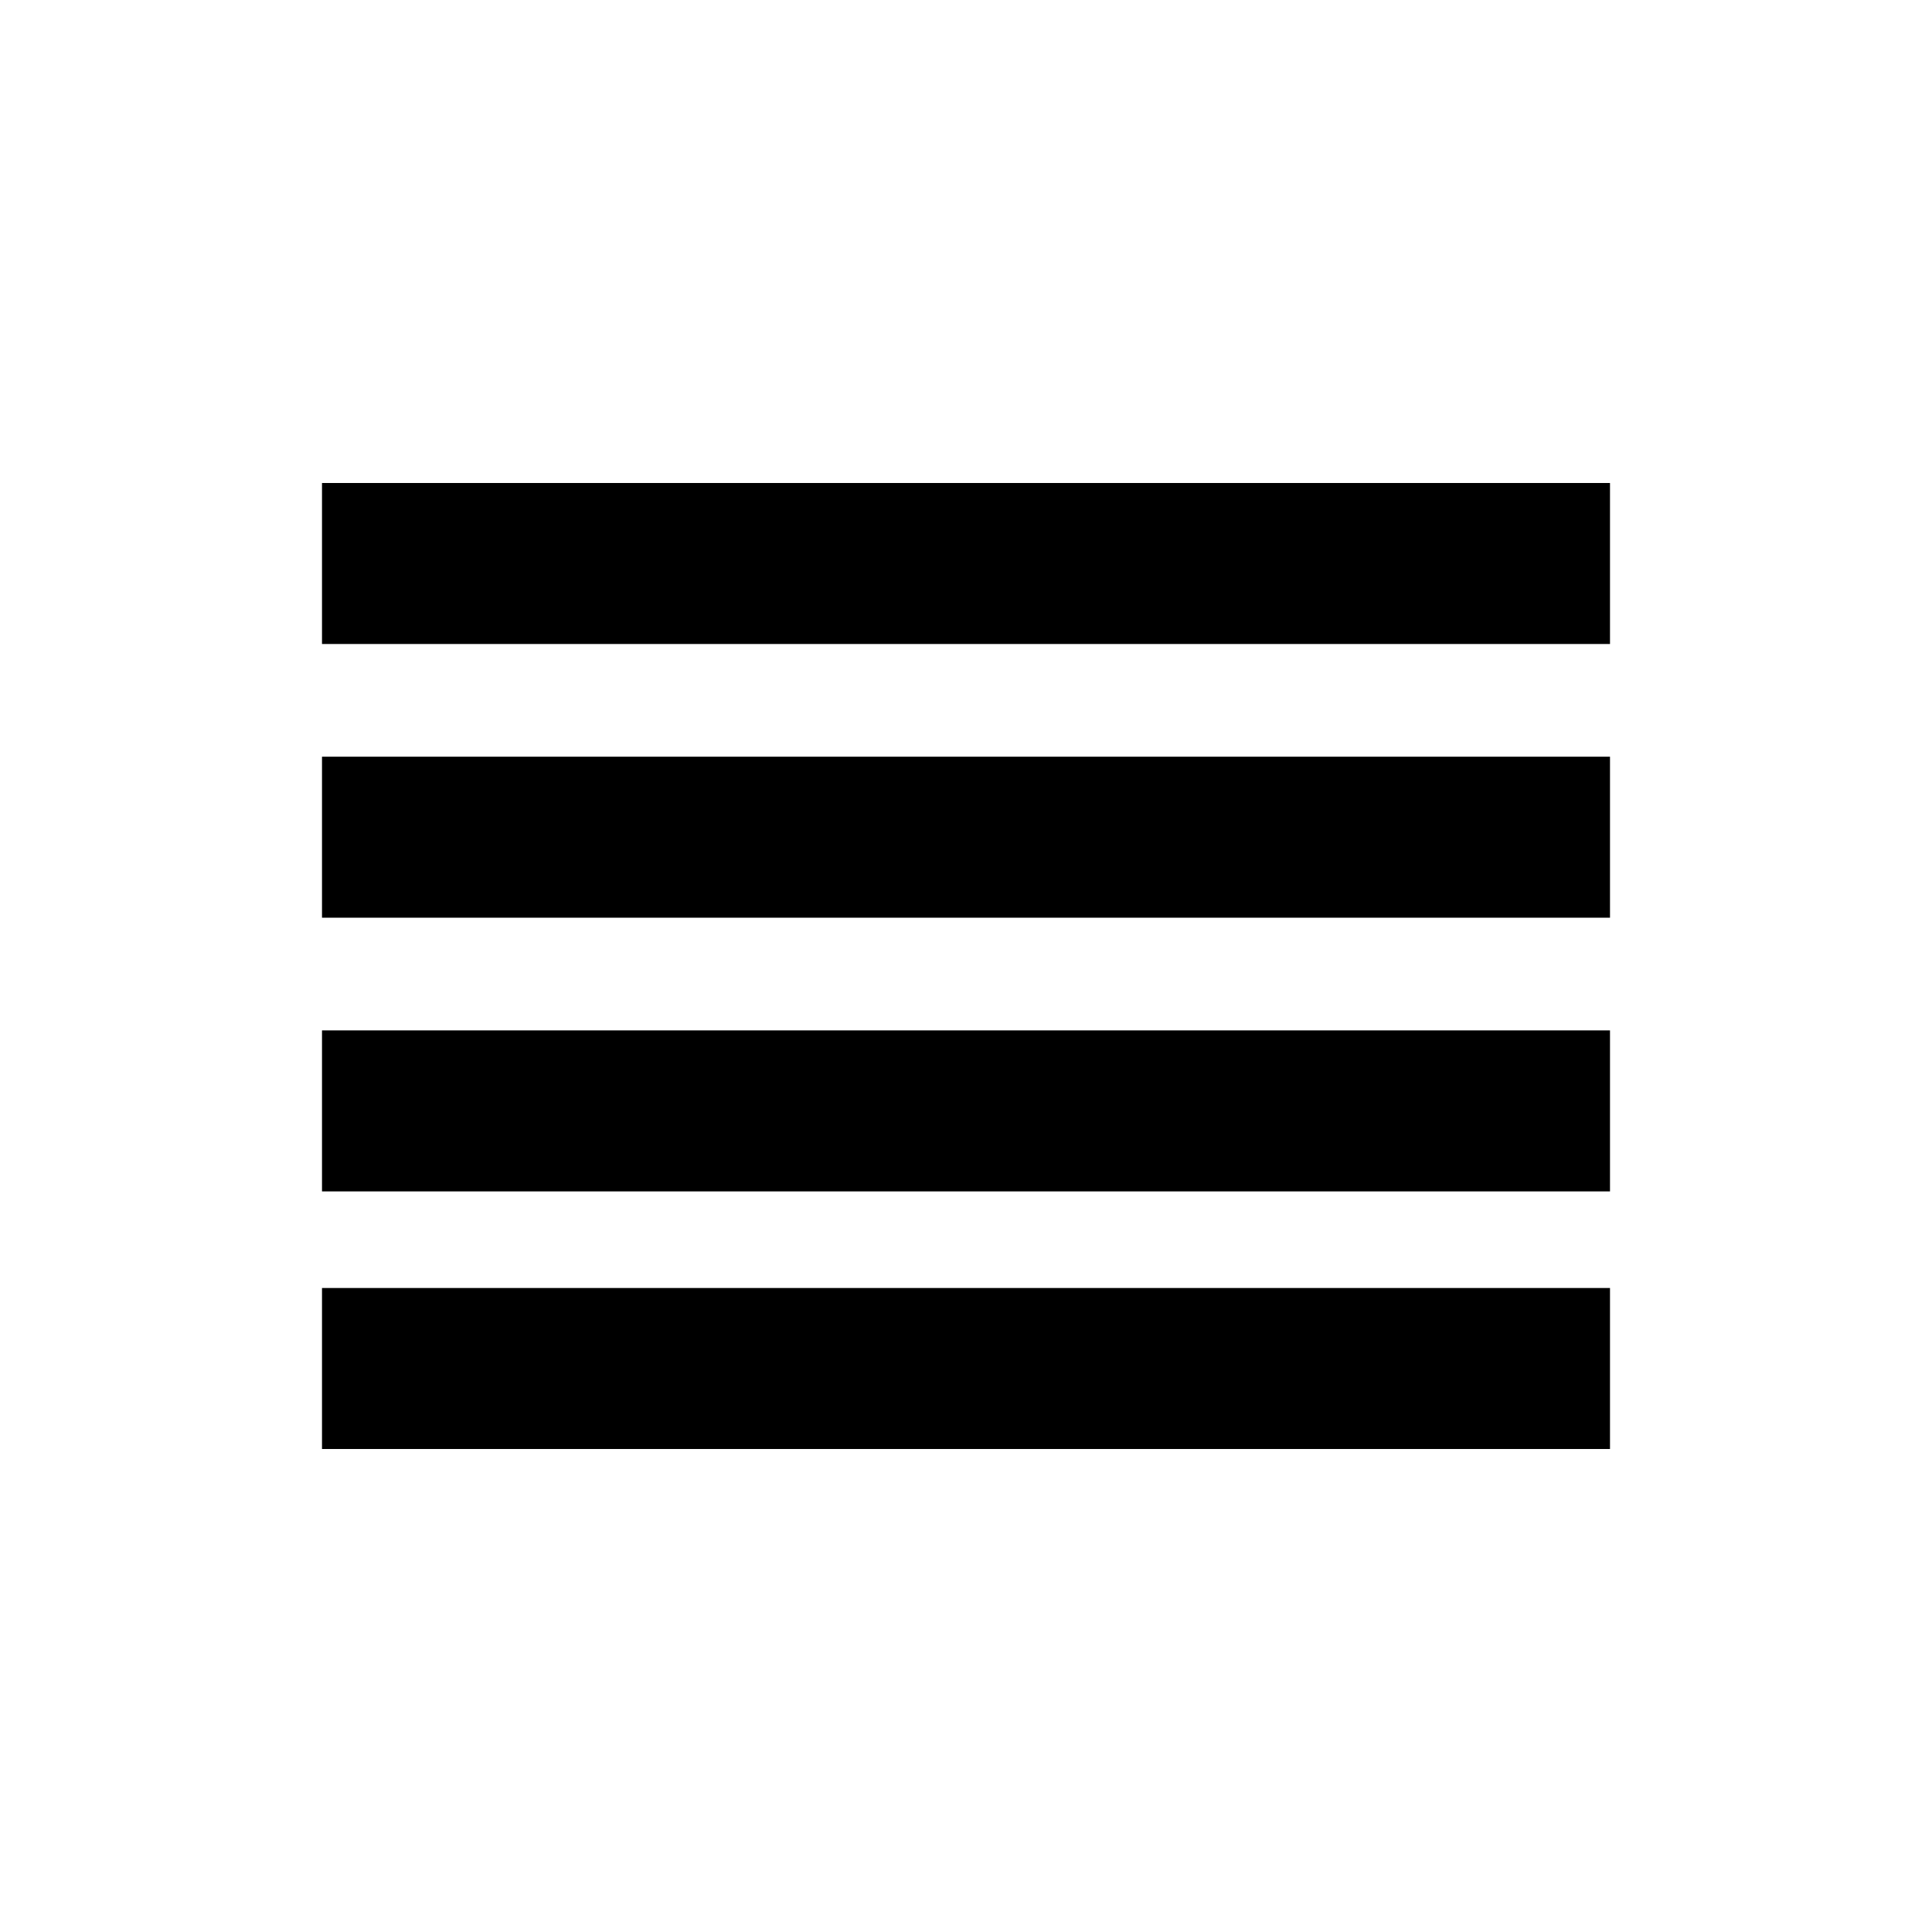
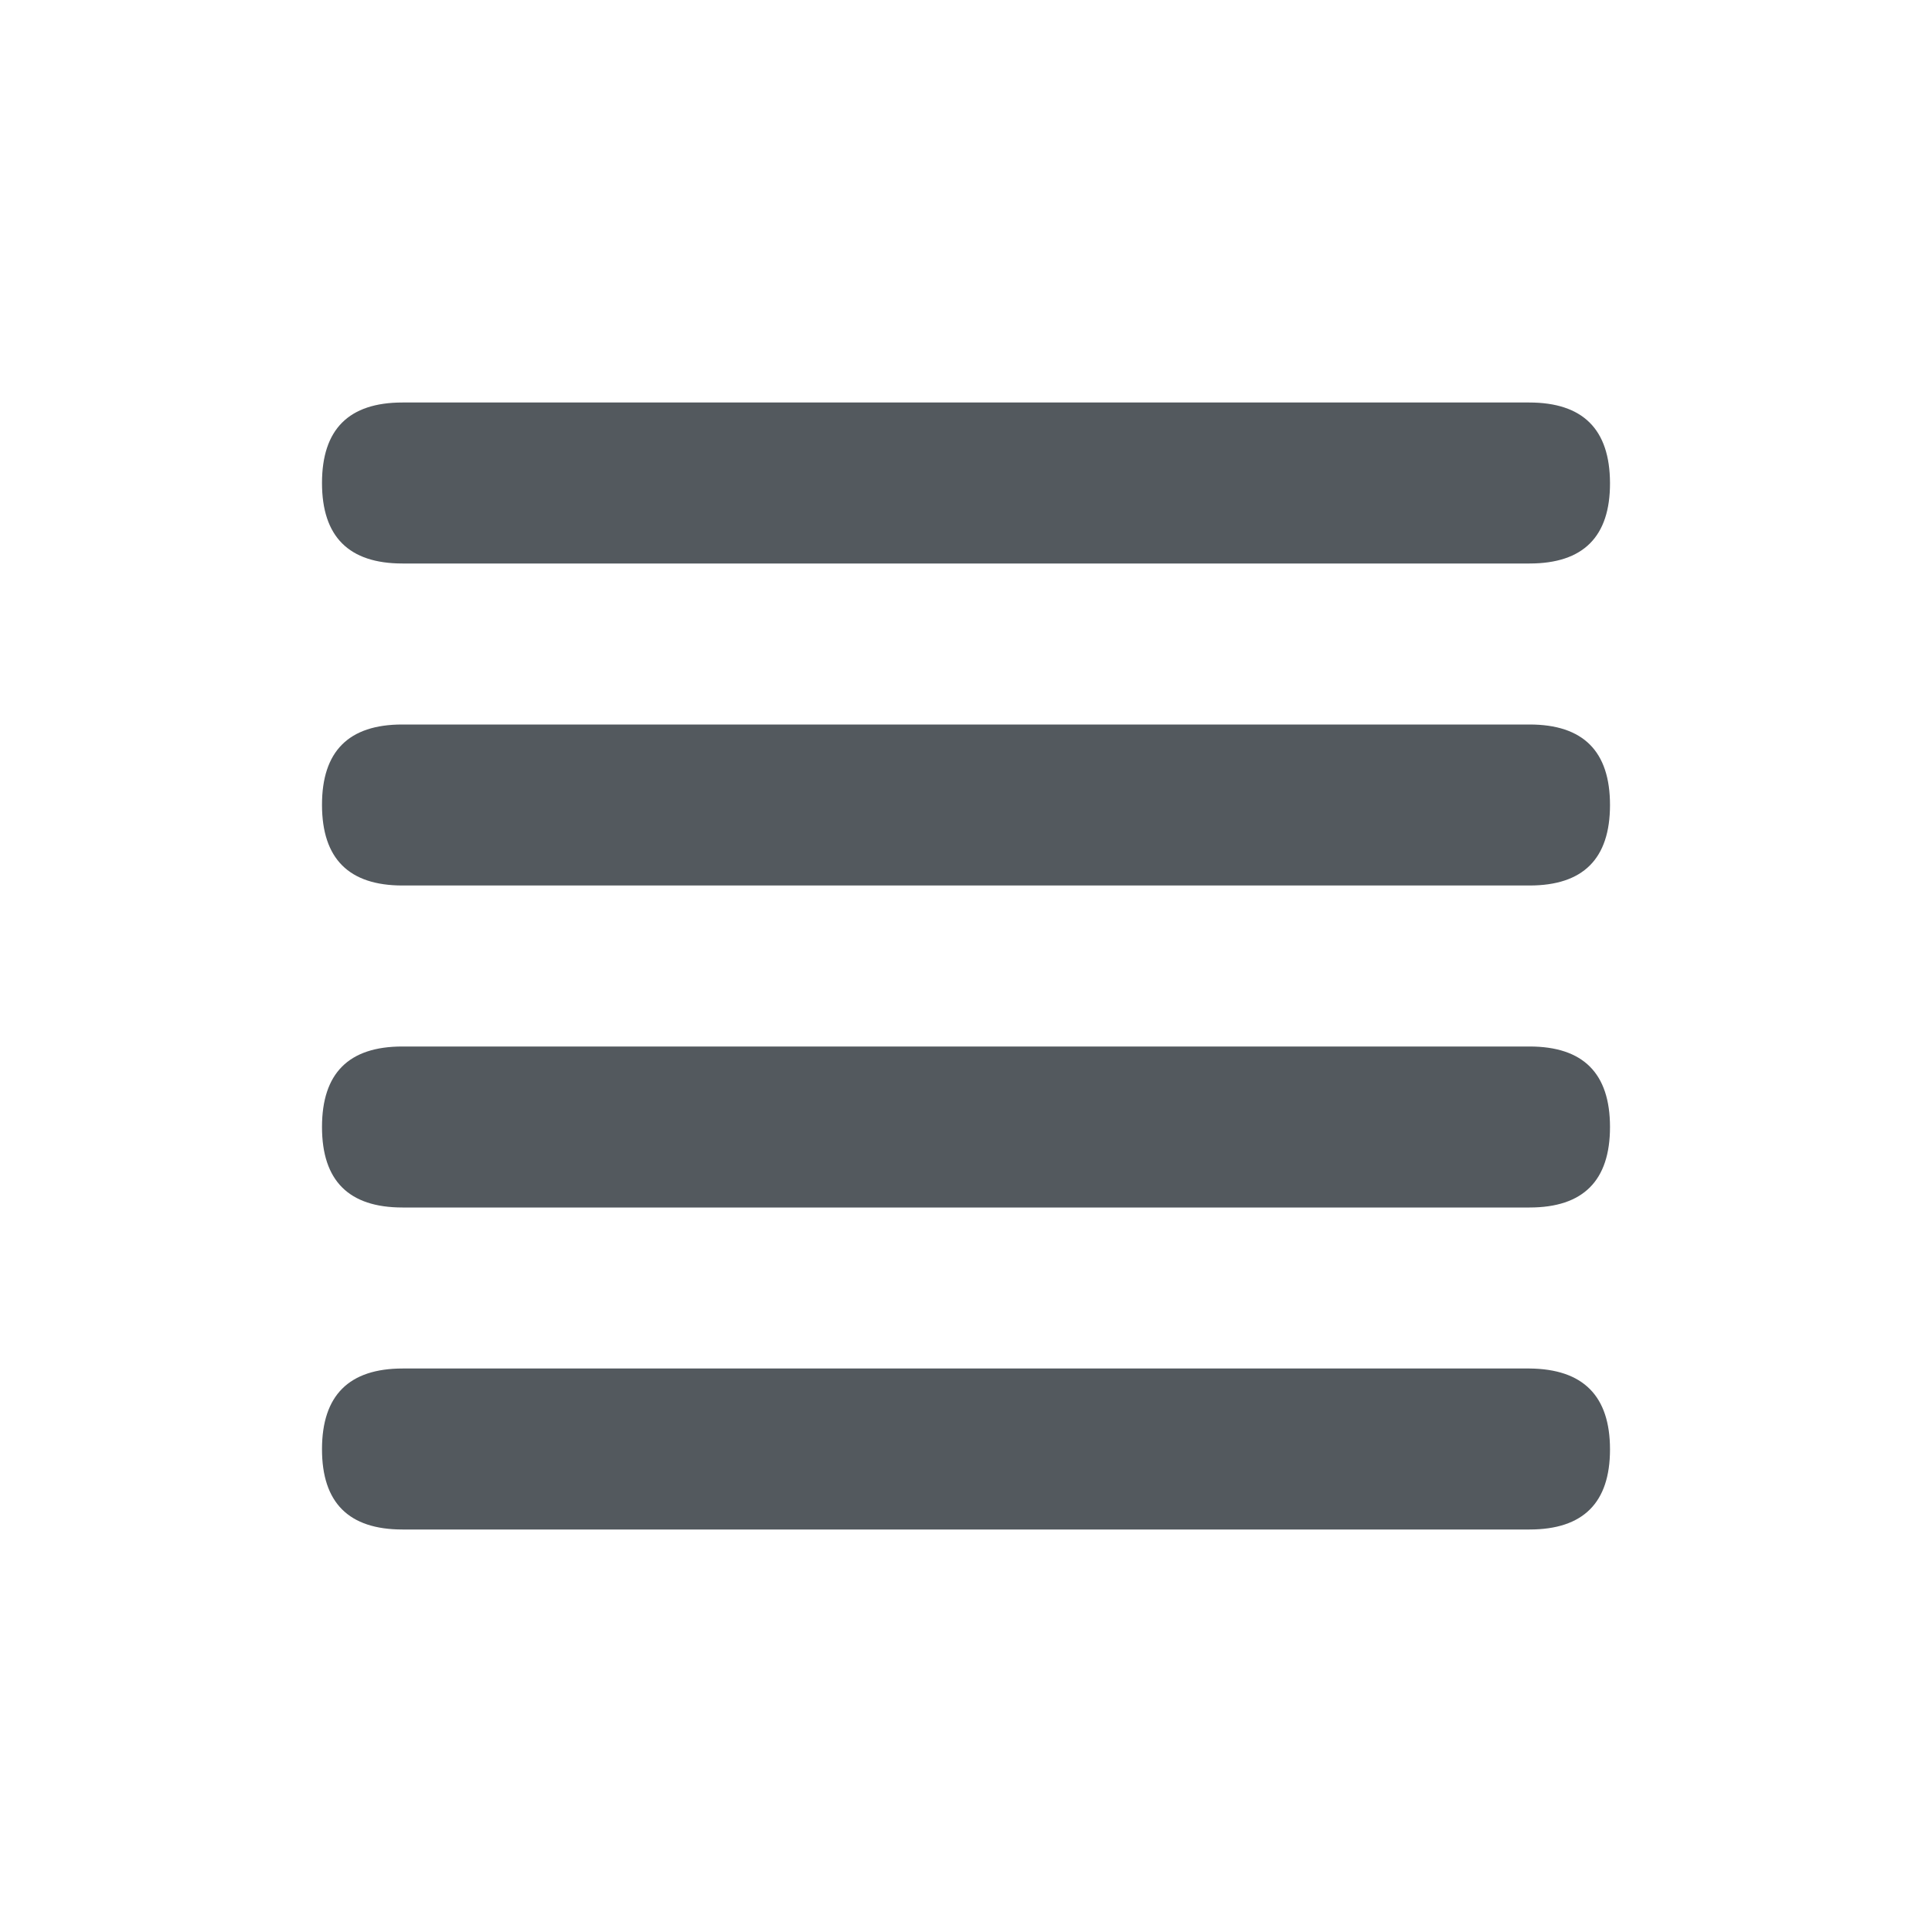
- <svg xmlns="http://www.w3.org/2000/svg" viewBox="0 0 24 24">
-   <g id="align-justify">
-     <g id="align-justify-2" data-name="align-justify">
-       <rect x="4" y="6" width="16" height="2" />
-       <rect x="4" y="9.4" width="16" height="2" />
-       <rect x="4" y="12.8" width="16" height="2" />
-       <rect x="4" y="16" width="16" height="2" />
-     </g>
-   </g>
+ <svg xmlns="http://www.w3.org/2000/svg" xmlns:xlink="http://www.w3.org/1999/xlink" width="24" height="24" viewBox="0 0 24 24">
+   <defs>
+     <path id="a" d="M5 7c-.666 0-1-.333-1-1s.333-1 1-1h13.995c.669 0 1.003.333 1.005 1 .002.667-.332 1-1 1H5zm0 4c-.666 0-.999-.333-1-1-.001-.667.331-1 .997-1H19c.667 0 1 .332 1 1 0 .668-.333 1-1 1H5zm0 4c-.666 0-1-.332-1-1 0-.668.332-1 .998-1H19c.667 0 1 .333 1 1s-.333 1-1 1H5zm0 4c-.668 0-1.001-.333-1-1 .001-.667.336-1 1.003-1H19c.667.006 1 .341 1 1.005 0 .663-.333.995-1 .995H5z" />
+   </defs>
+   <use fill="#53595E" fill-rule="evenodd" xlink:href="#a" />
</svg>
